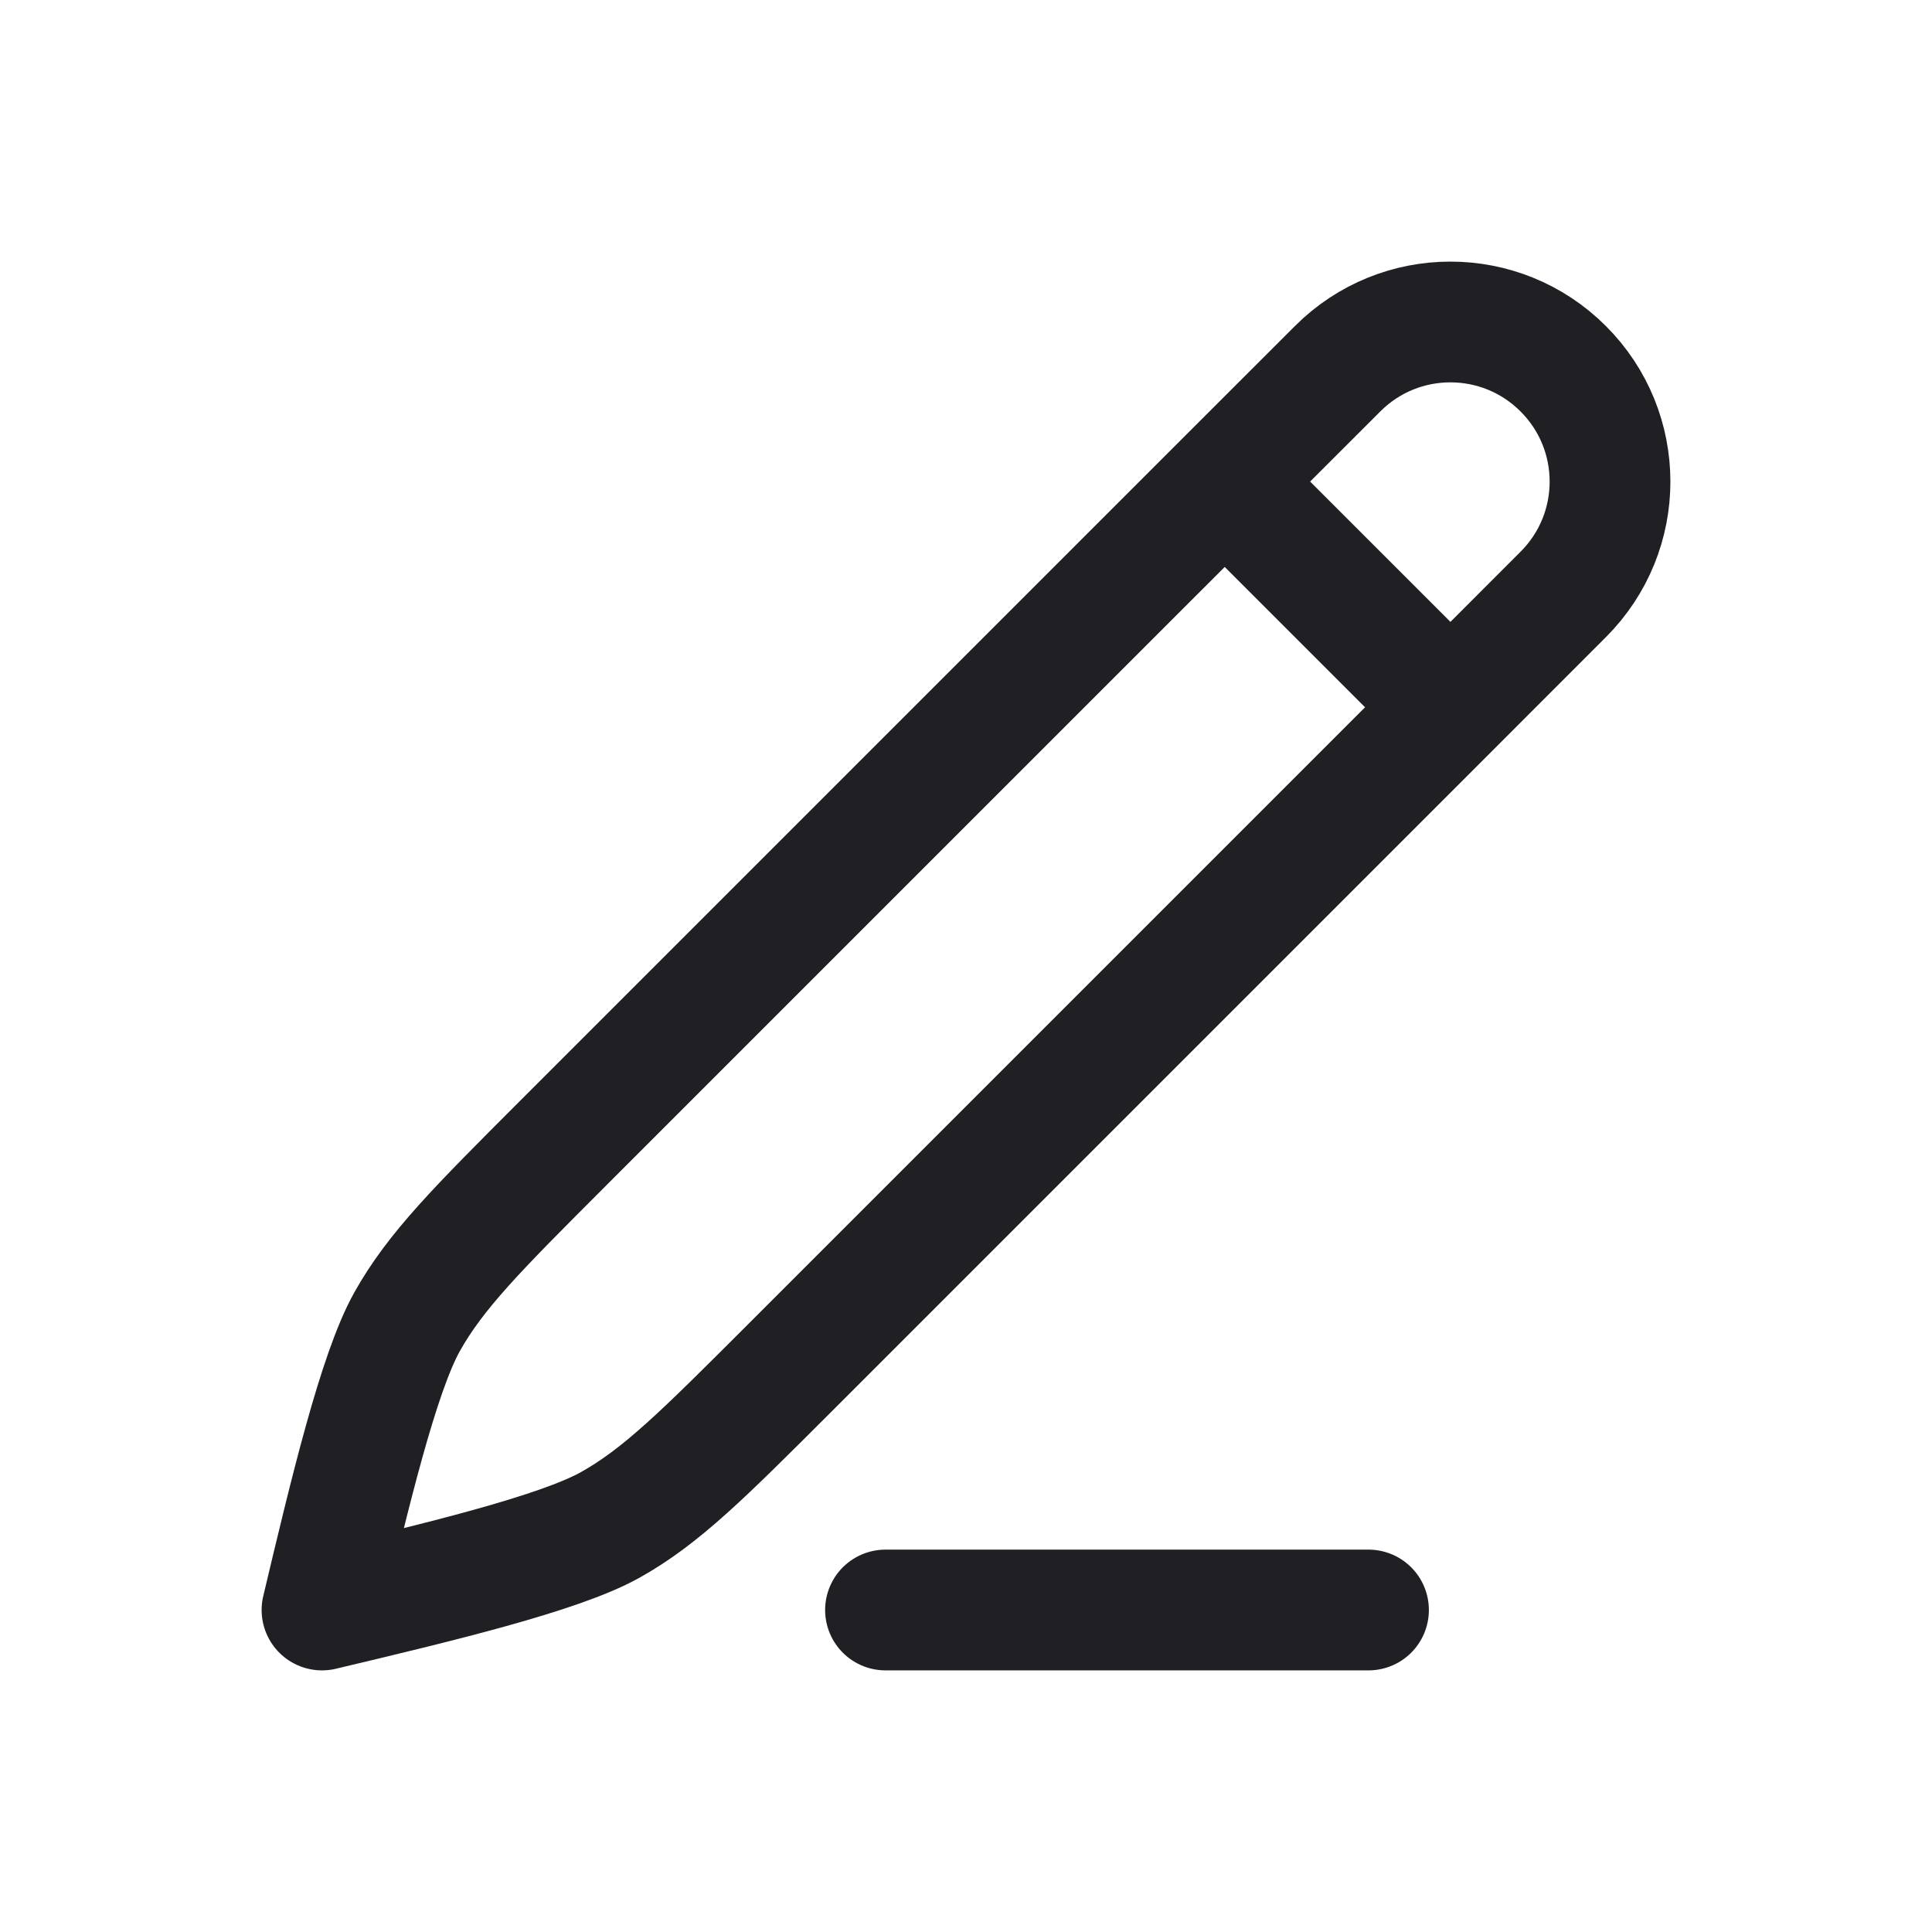
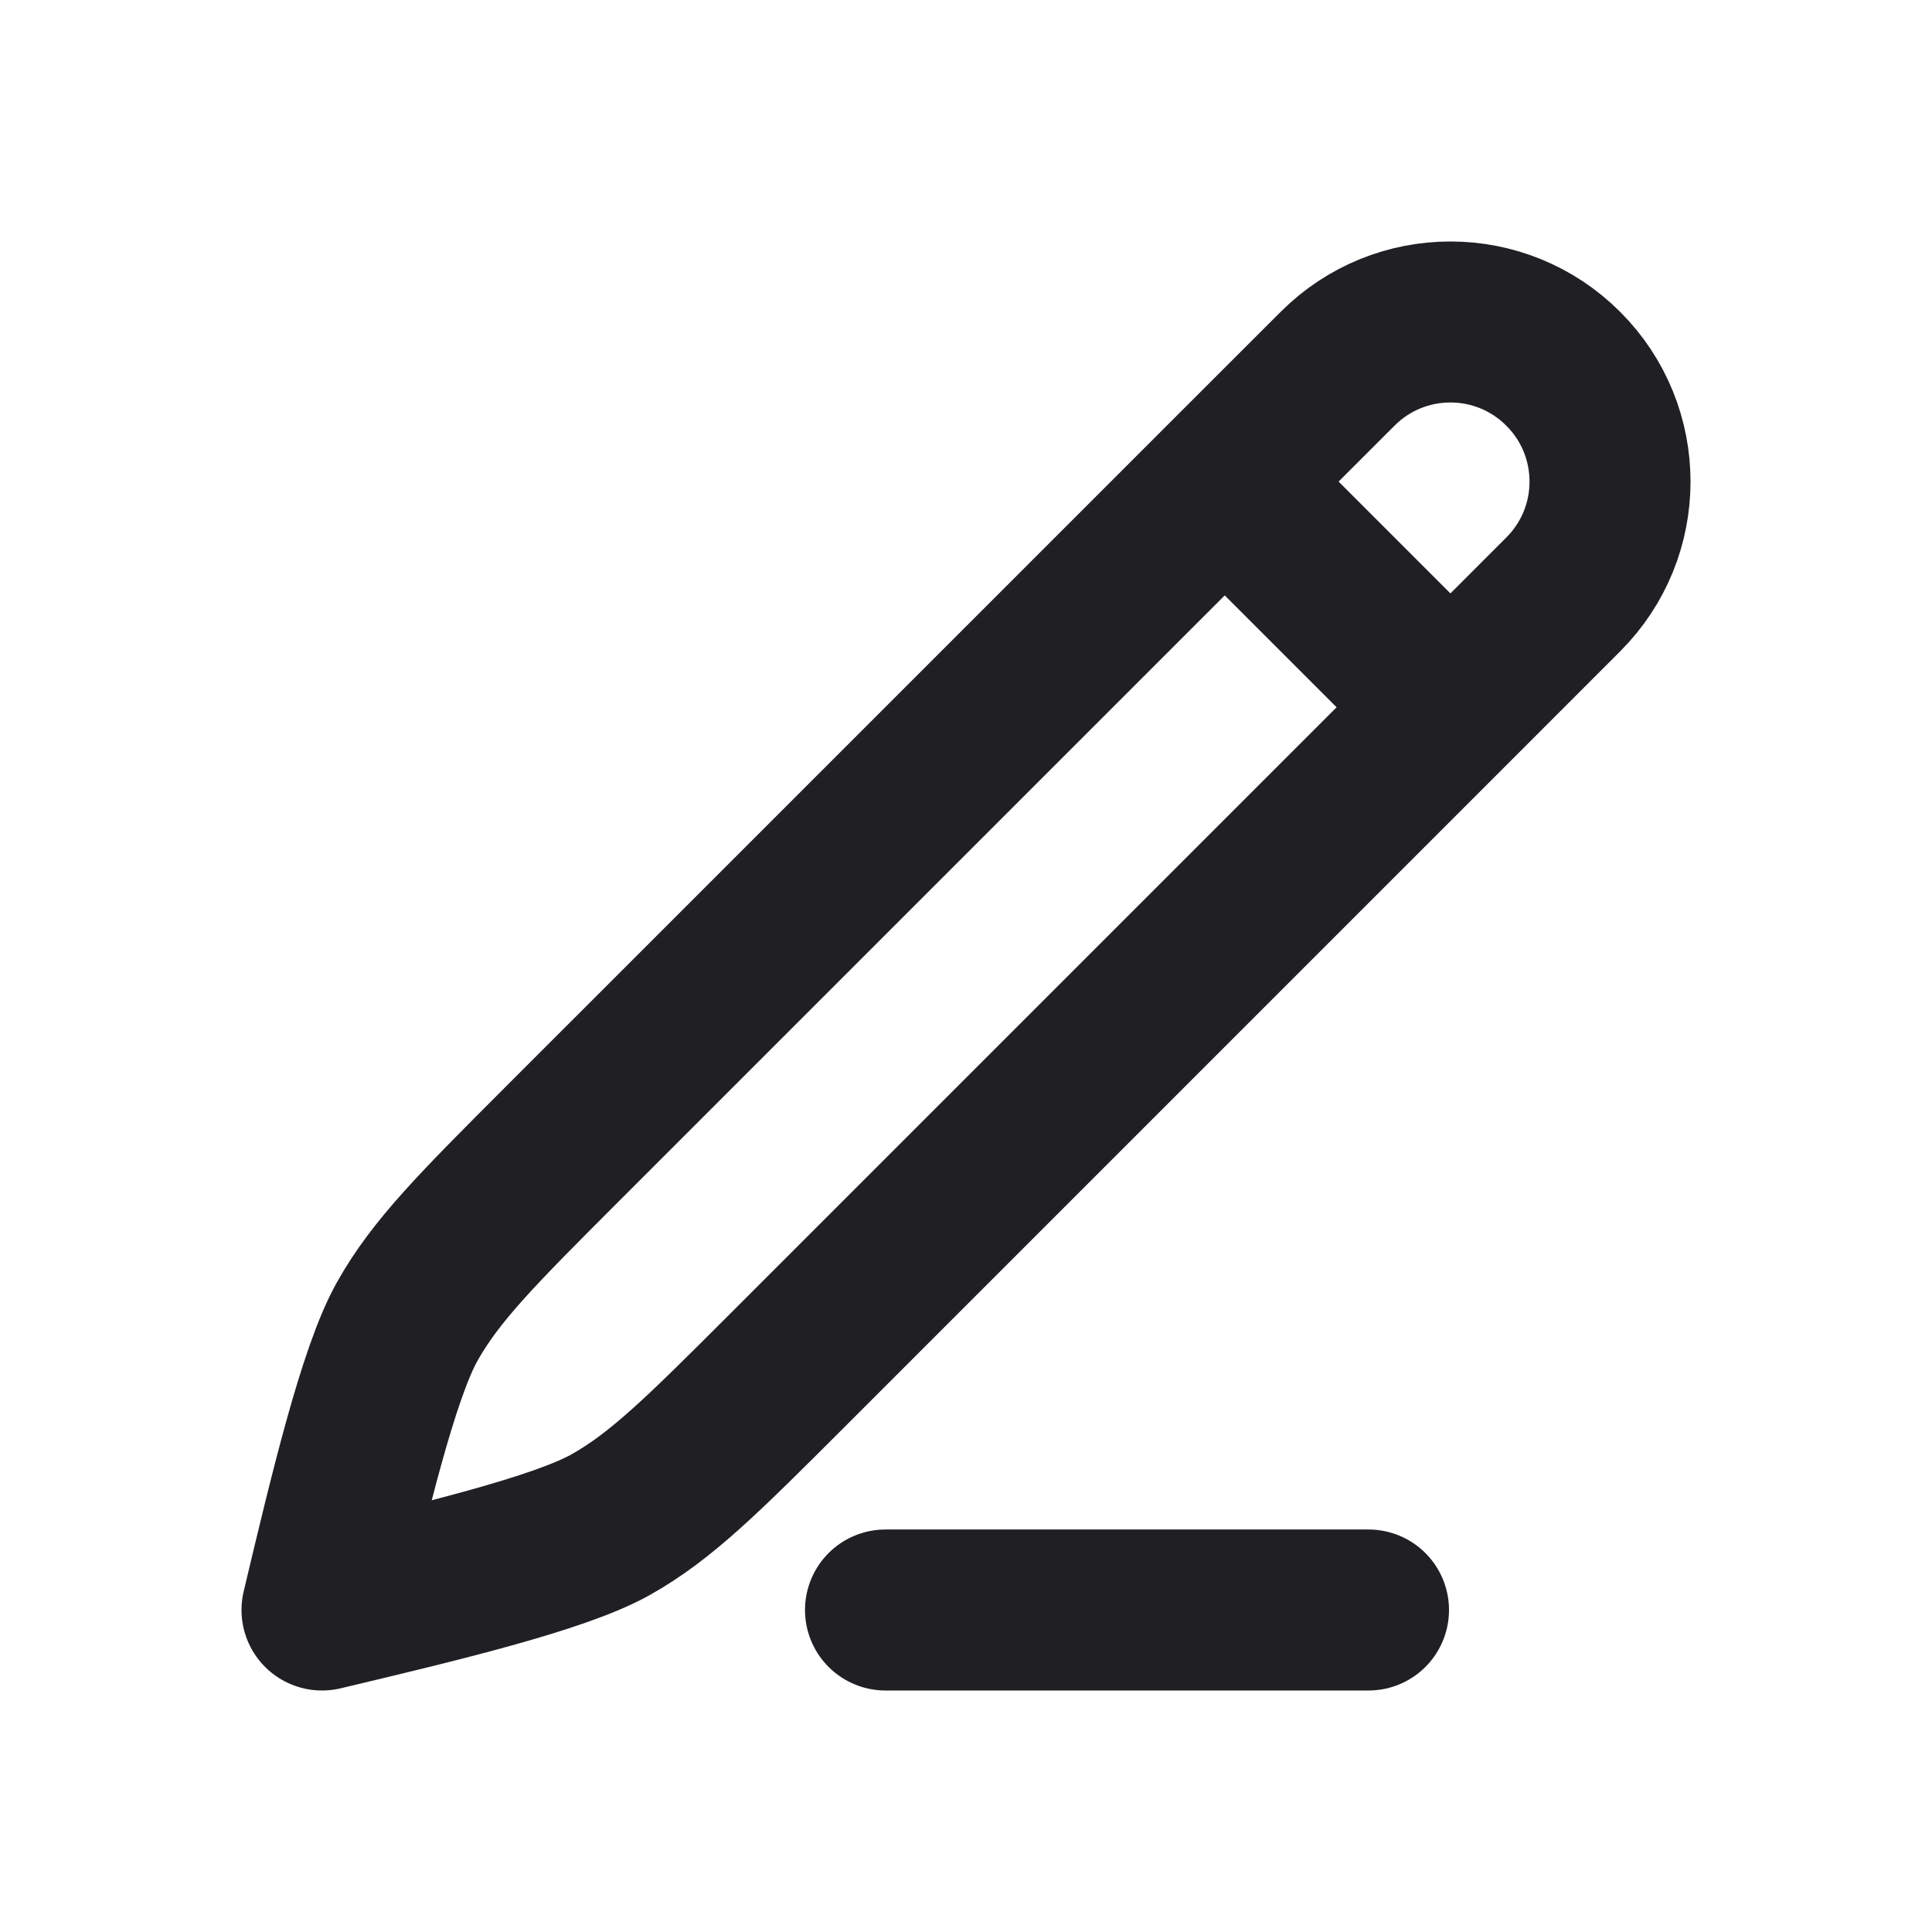
<svg xmlns="http://www.w3.org/2000/svg" viewBox="0 0 24 24" width="20" height="20" color="#202024" fill="none">
-   <path d="M15.214 5.982L16.616 4.581C17.39 3.806 18.645 3.806 19.419 4.581C20.194 5.355 20.194 6.61 19.419 7.384L18.018 8.786M15.214 5.982L6.98 14.216C5.935 15.262 5.412 15.784 5.056 16.421C4.7 17.058 4.342 18.562 4 20C5.438 19.658 6.942 19.299 7.579 18.944C8.216 18.588 8.738 18.065 9.784 17.02L18.018 8.786M15.214 5.982L18.018 8.786" stroke="currentColor" stroke-width="1.5" stroke-linecap="round" stroke-linejoin="round" />
-   <path d="M11 20H17" stroke="currentColor" stroke-width="1.5" stroke-linecap="round" />
+   <path d="M15.214 5.982L16.616 4.581C17.39 3.806 18.645 3.806 19.419 4.581C20.194 5.355 20.194 6.61 19.419 7.384L18.018 8.786M15.214 5.982L6.98 14.216C5.935 15.262 5.412 15.784 5.056 16.421C4.7 17.058 4.342 18.562 4 20C5.438 19.658 6.942 19.299 7.579 18.944C8.216 18.588 8.738 18.065 9.784 17.02L18.018 8.786M15.214 5.982L18.018 8.786" stroke="currentColor" stroke-width="2" stroke-linecap="round" stroke-linejoin="round" />
+   <path d="M11 20H17" stroke="currentColor" stroke-width="2" stroke-linecap="round" />
</svg>
